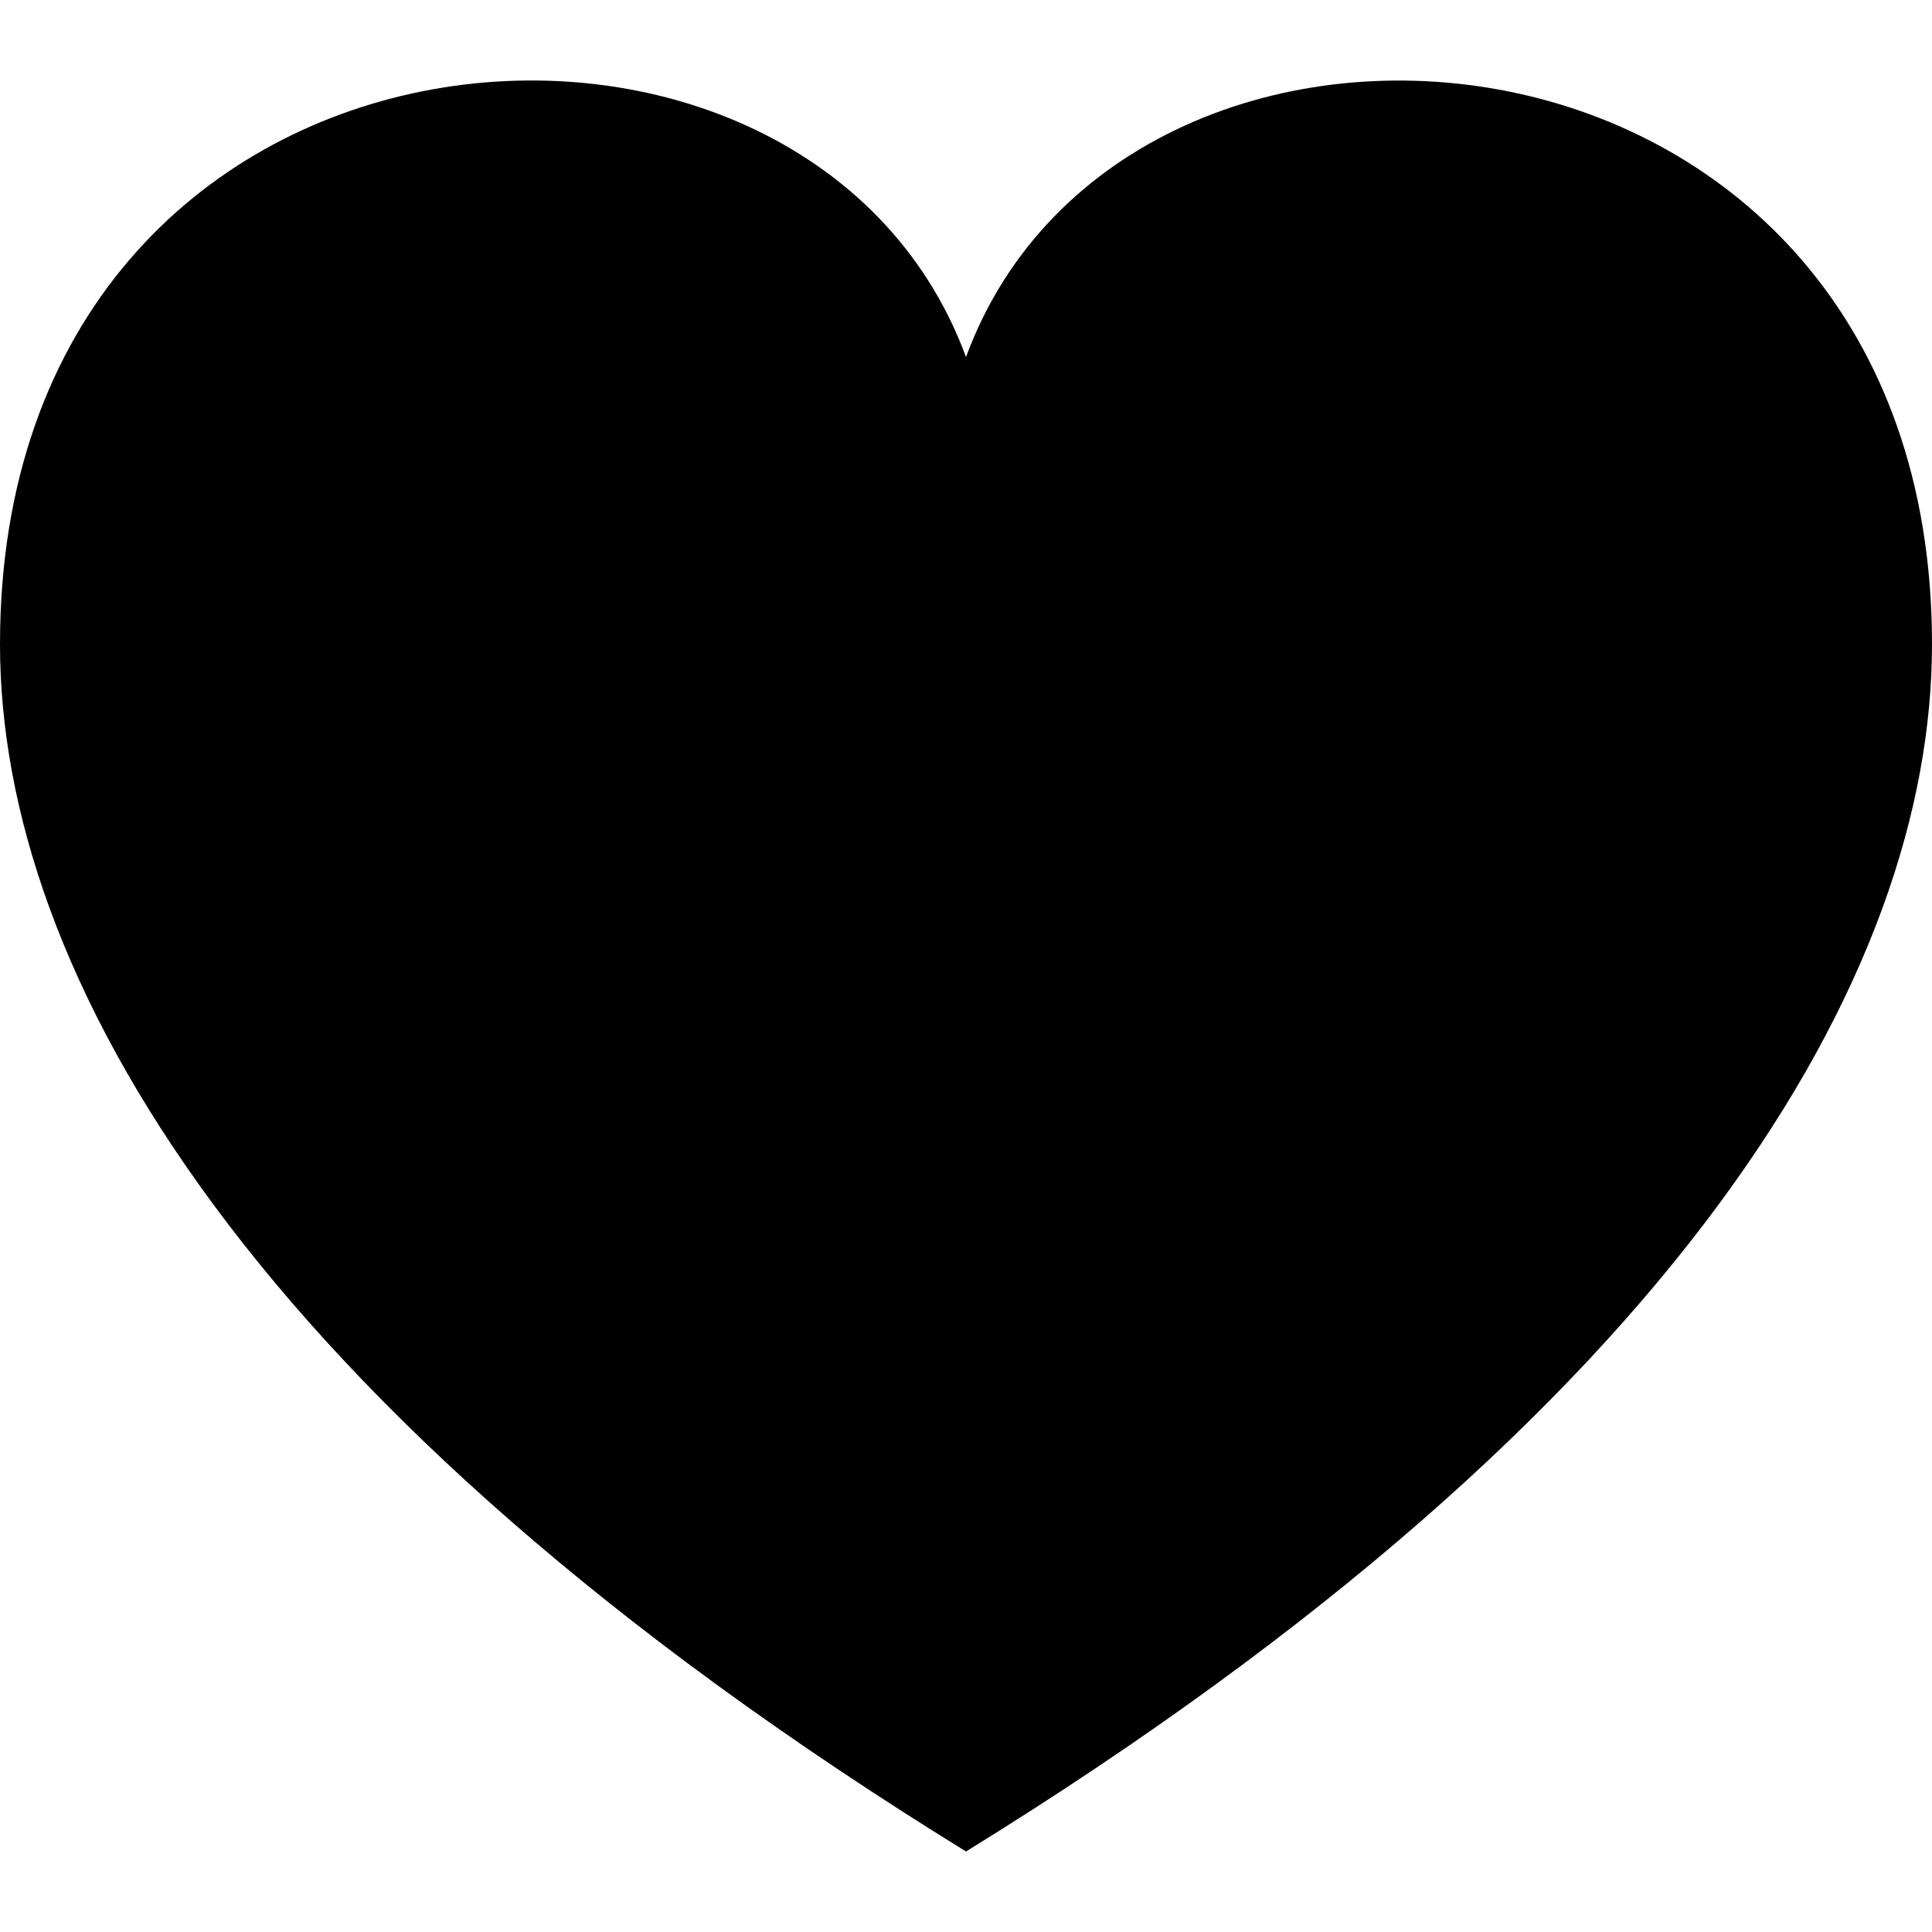
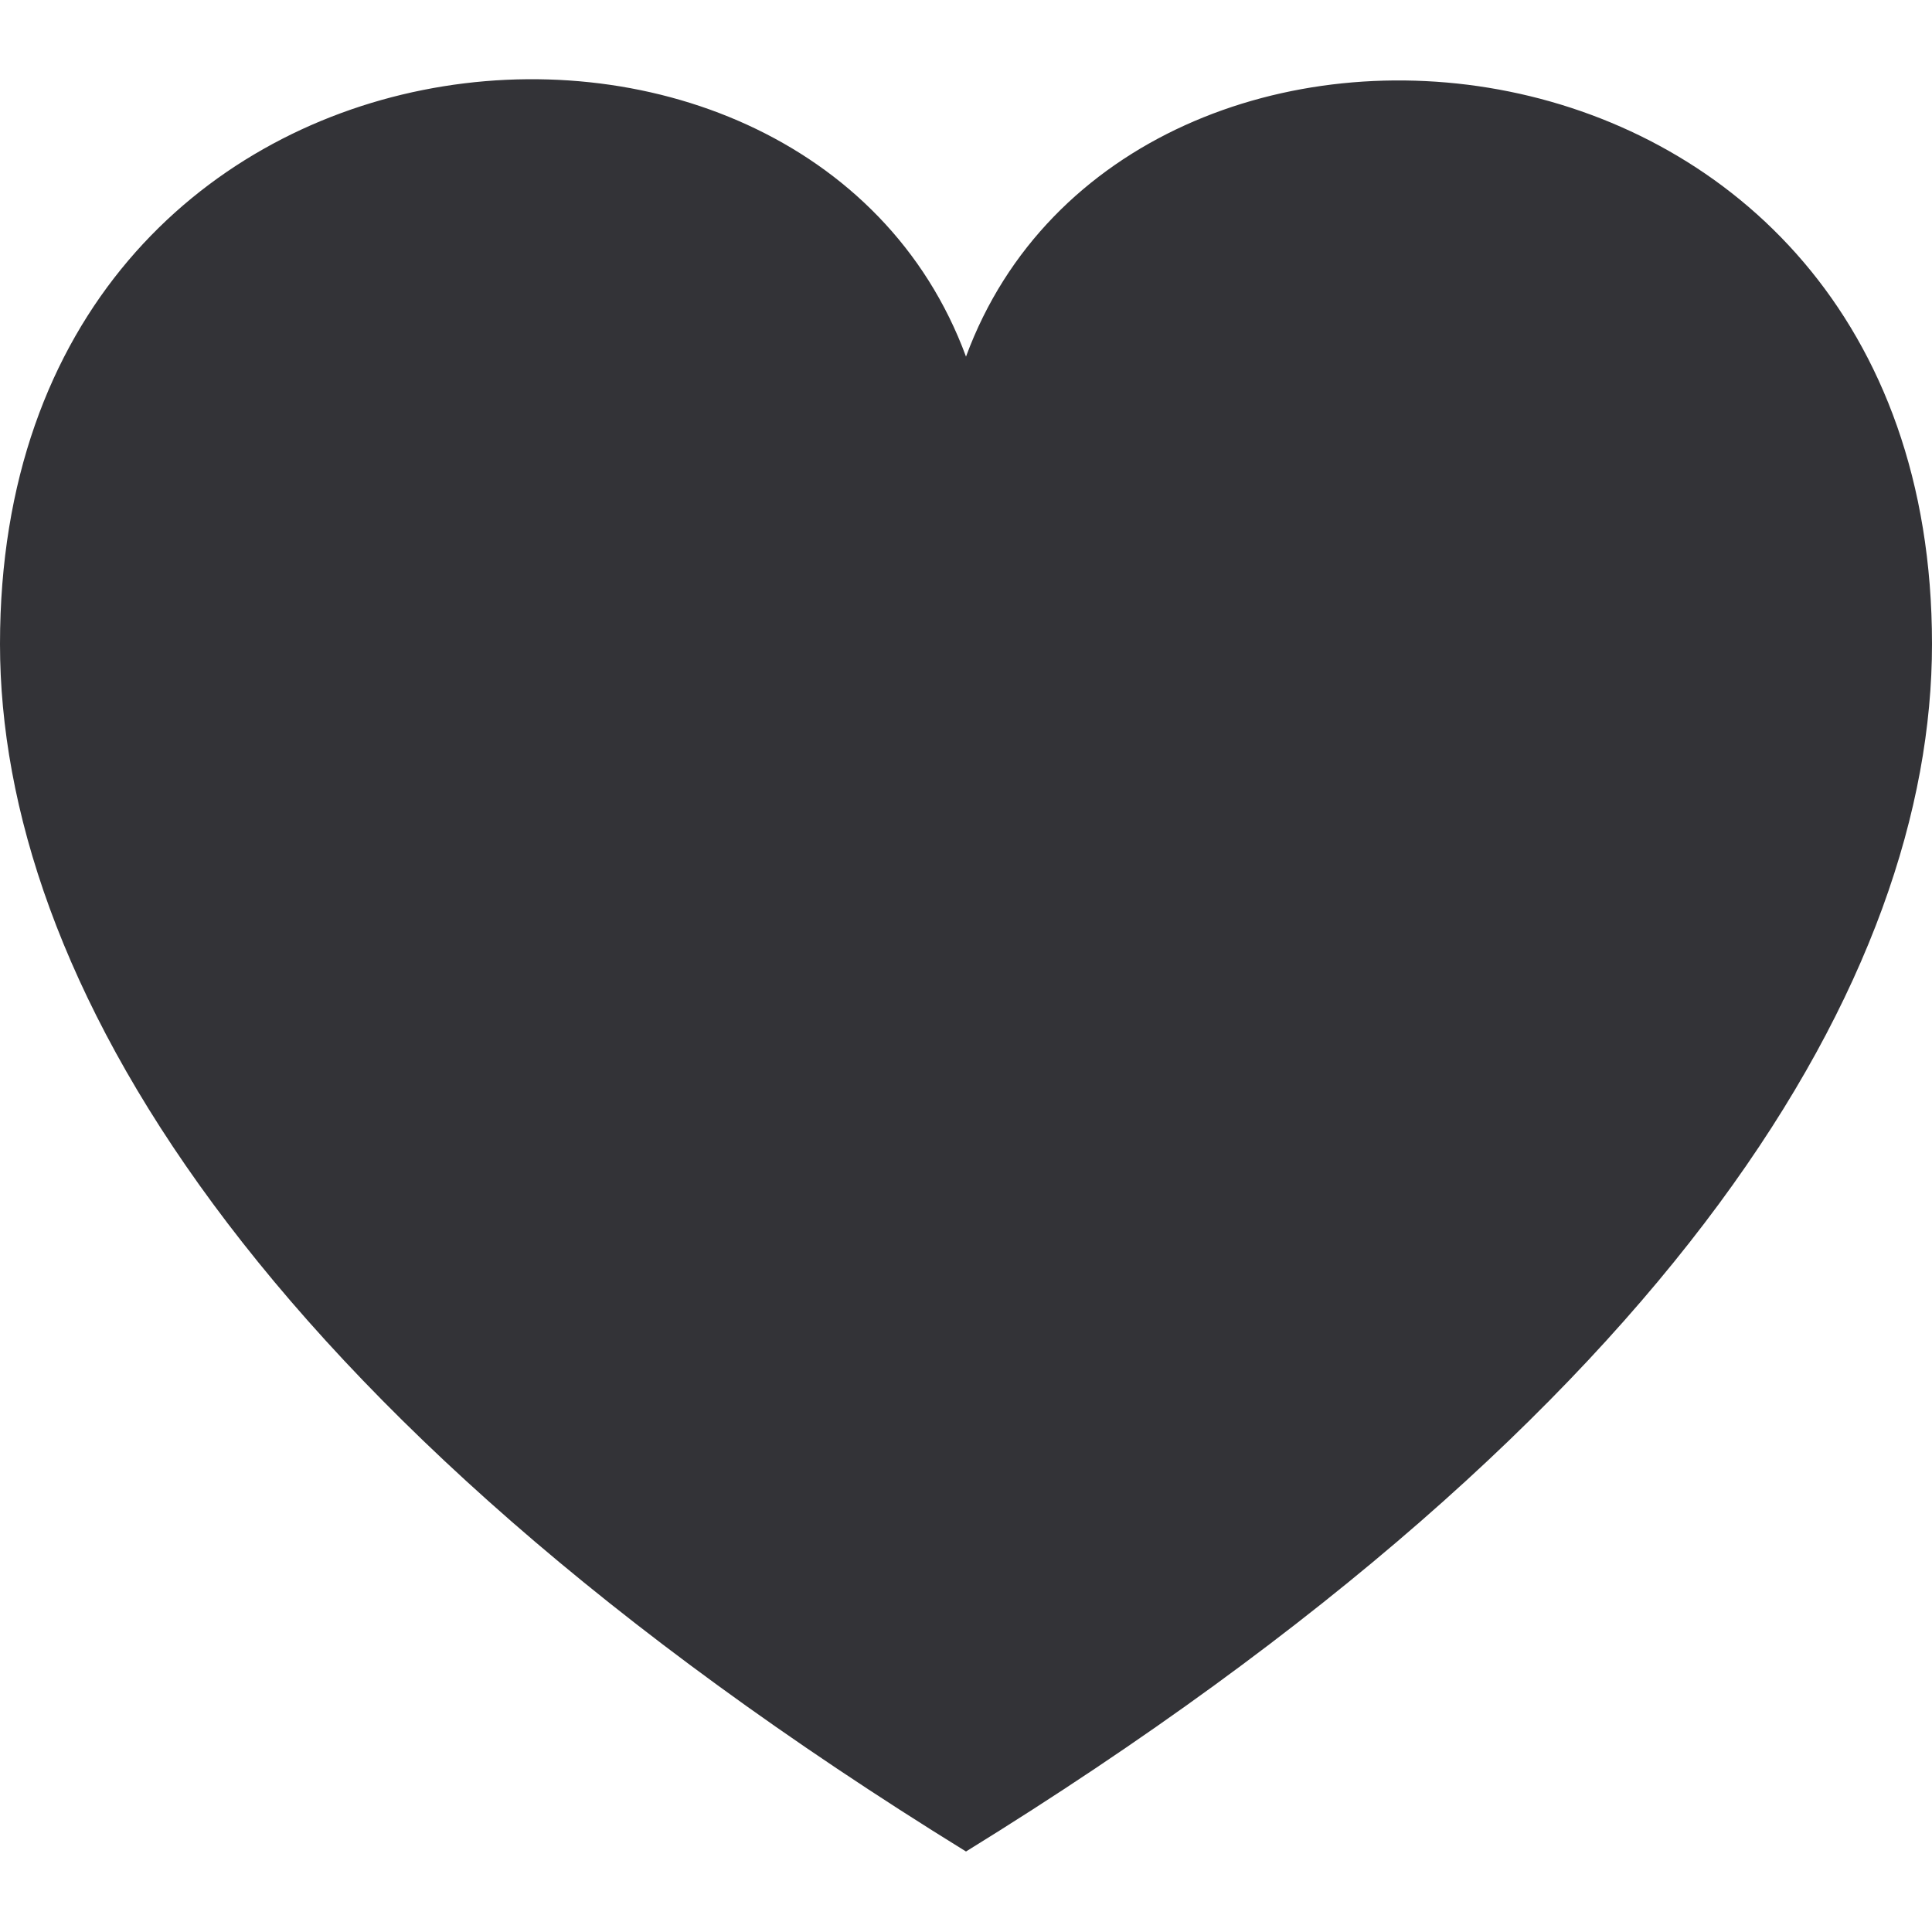
- <svg xmlns="http://www.w3.org/2000/svg" width="24" height="24" viewBox="0 0 24 24">
-   <path d="M12 4.435c-1.989-5.399-12-4.597-12 3.568 0 4.068 3.06 9.481 12 14.997 8.94-5.516 12-10.929 12-14.997 0-8.118-10-8.999-12-3.568z" />
+ <svg xmlns="http://www.w3.org/2000/svg" viewBox="0 0 24 24">
+   <defs>
+     <style>.a{fill:#333337;}</style>
+   </defs>
+   <path class="a" d="M12,4.43C10-1,0-.16,0,8c0,4.07,3.06,9.48,12,15,8.94-5.52,12-10.93,12-15C24-.11,14-1,12,4.43Z" />
</svg>
